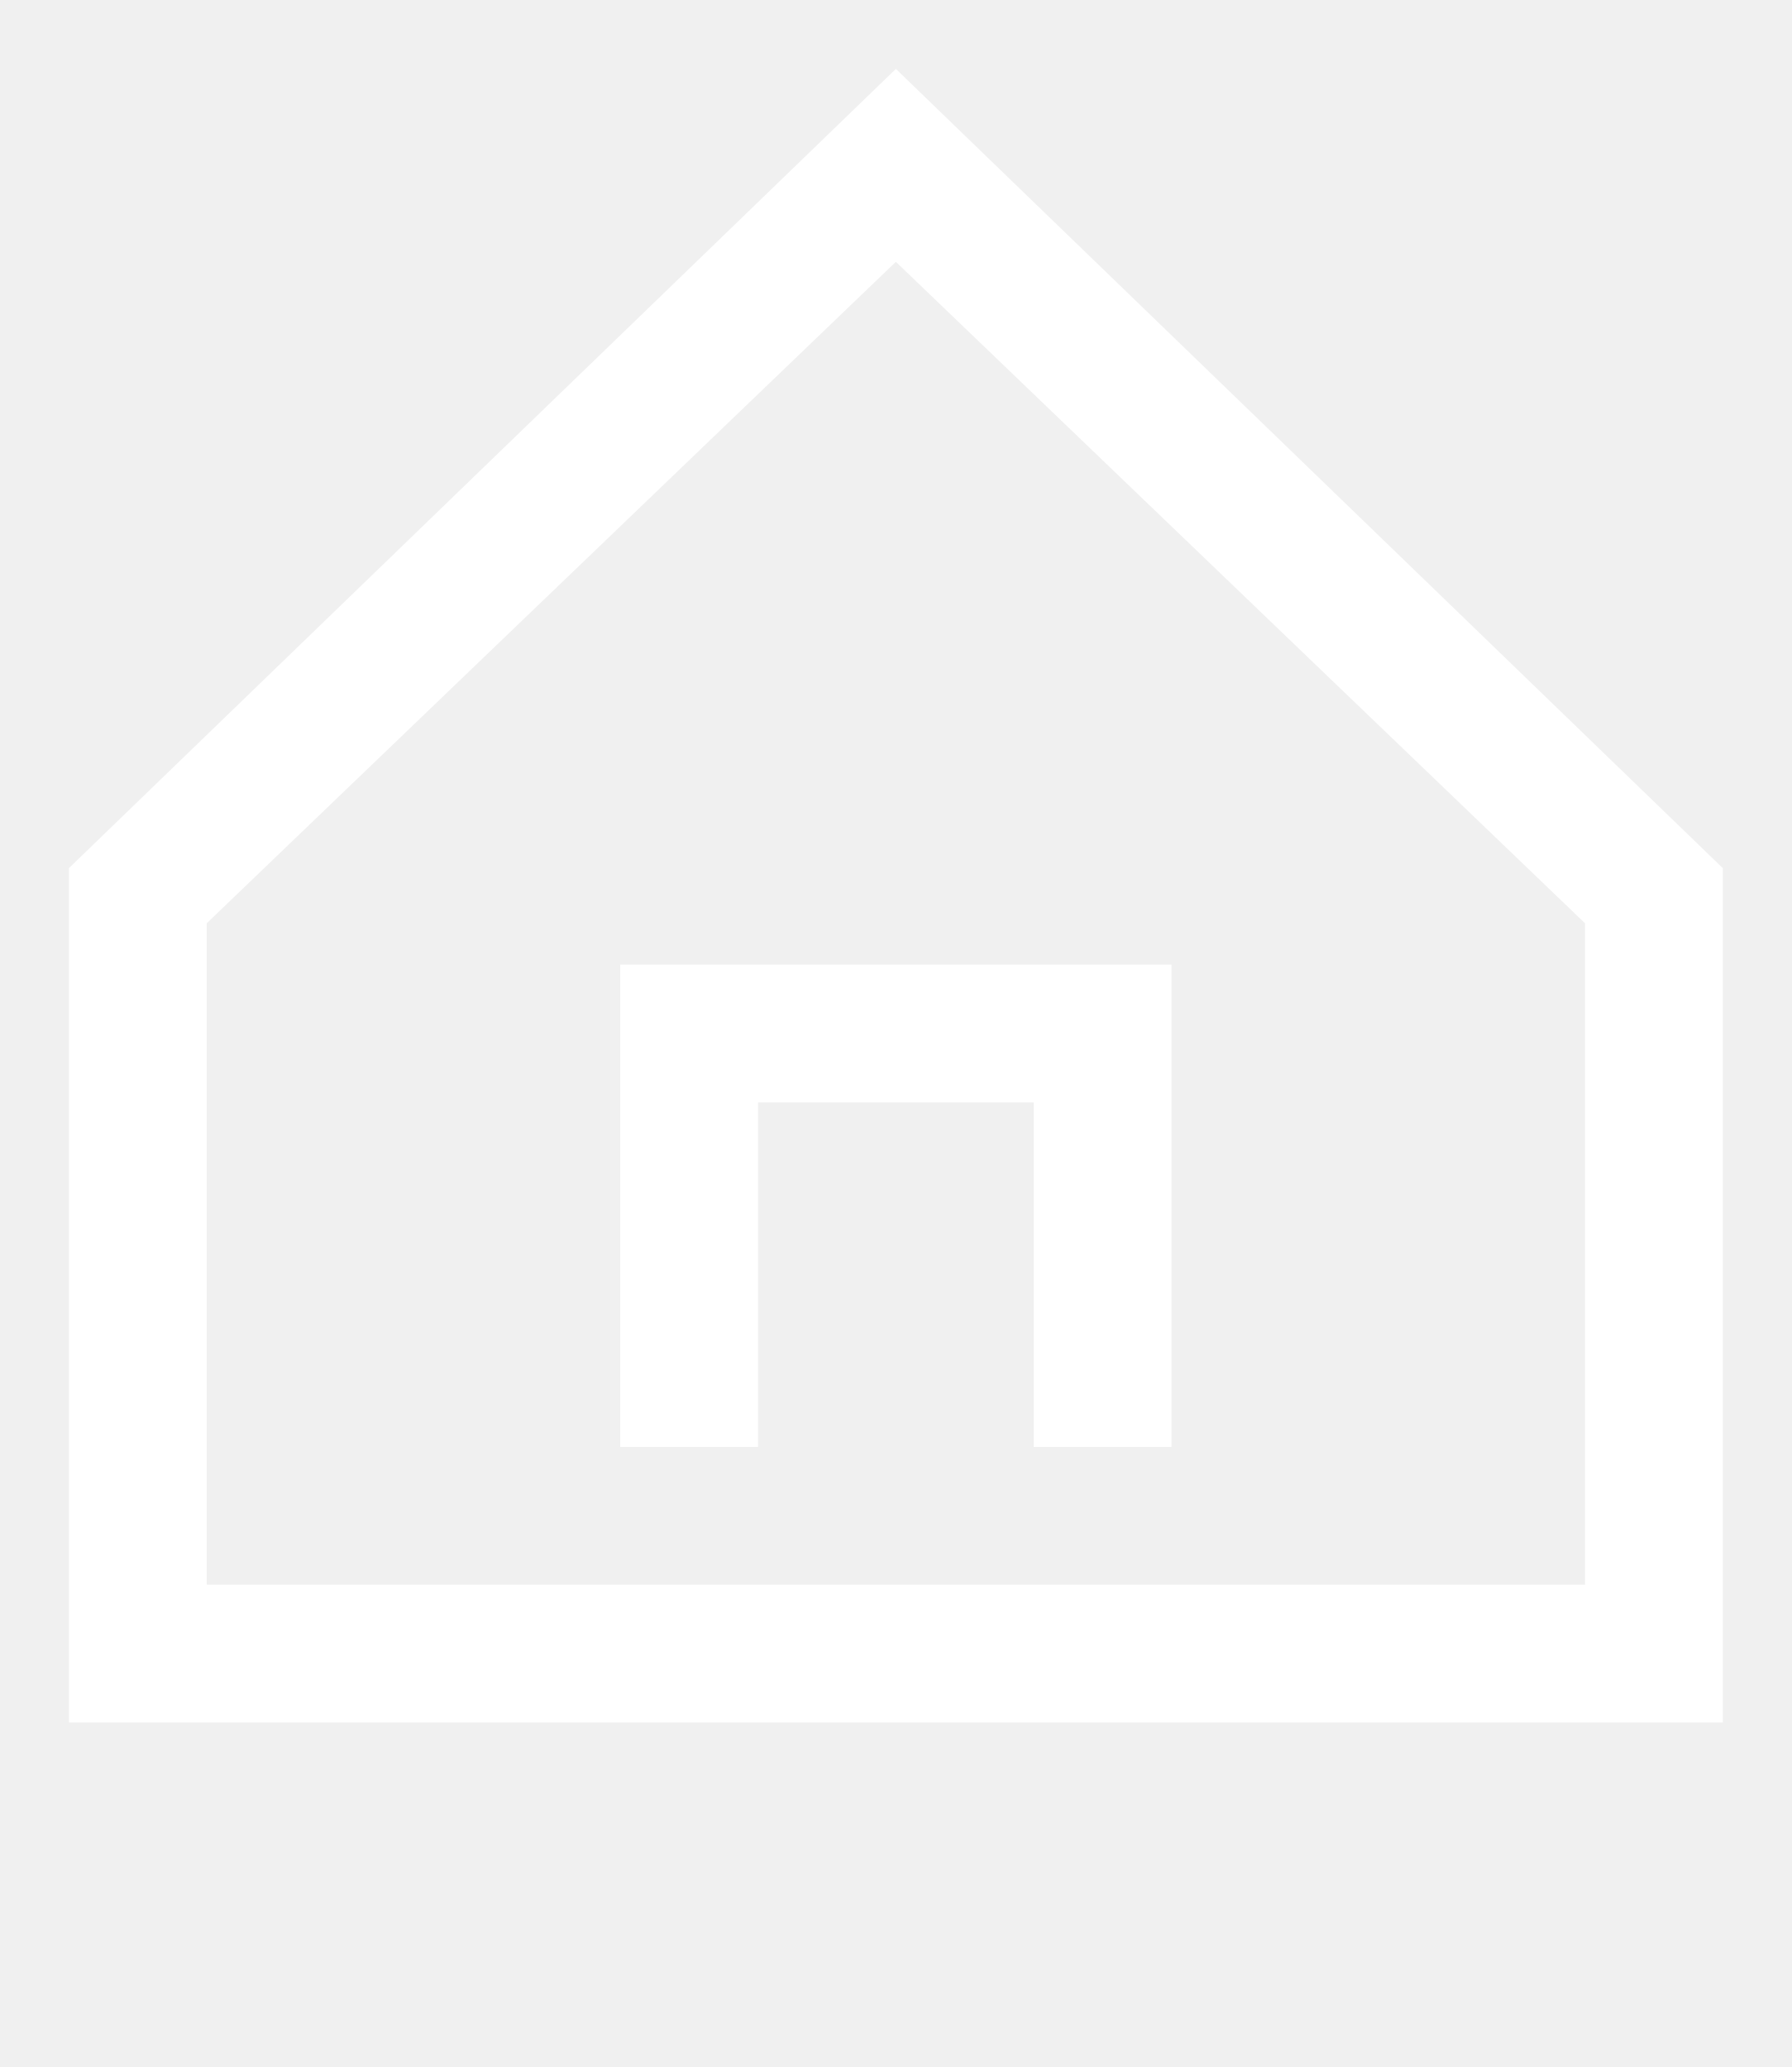
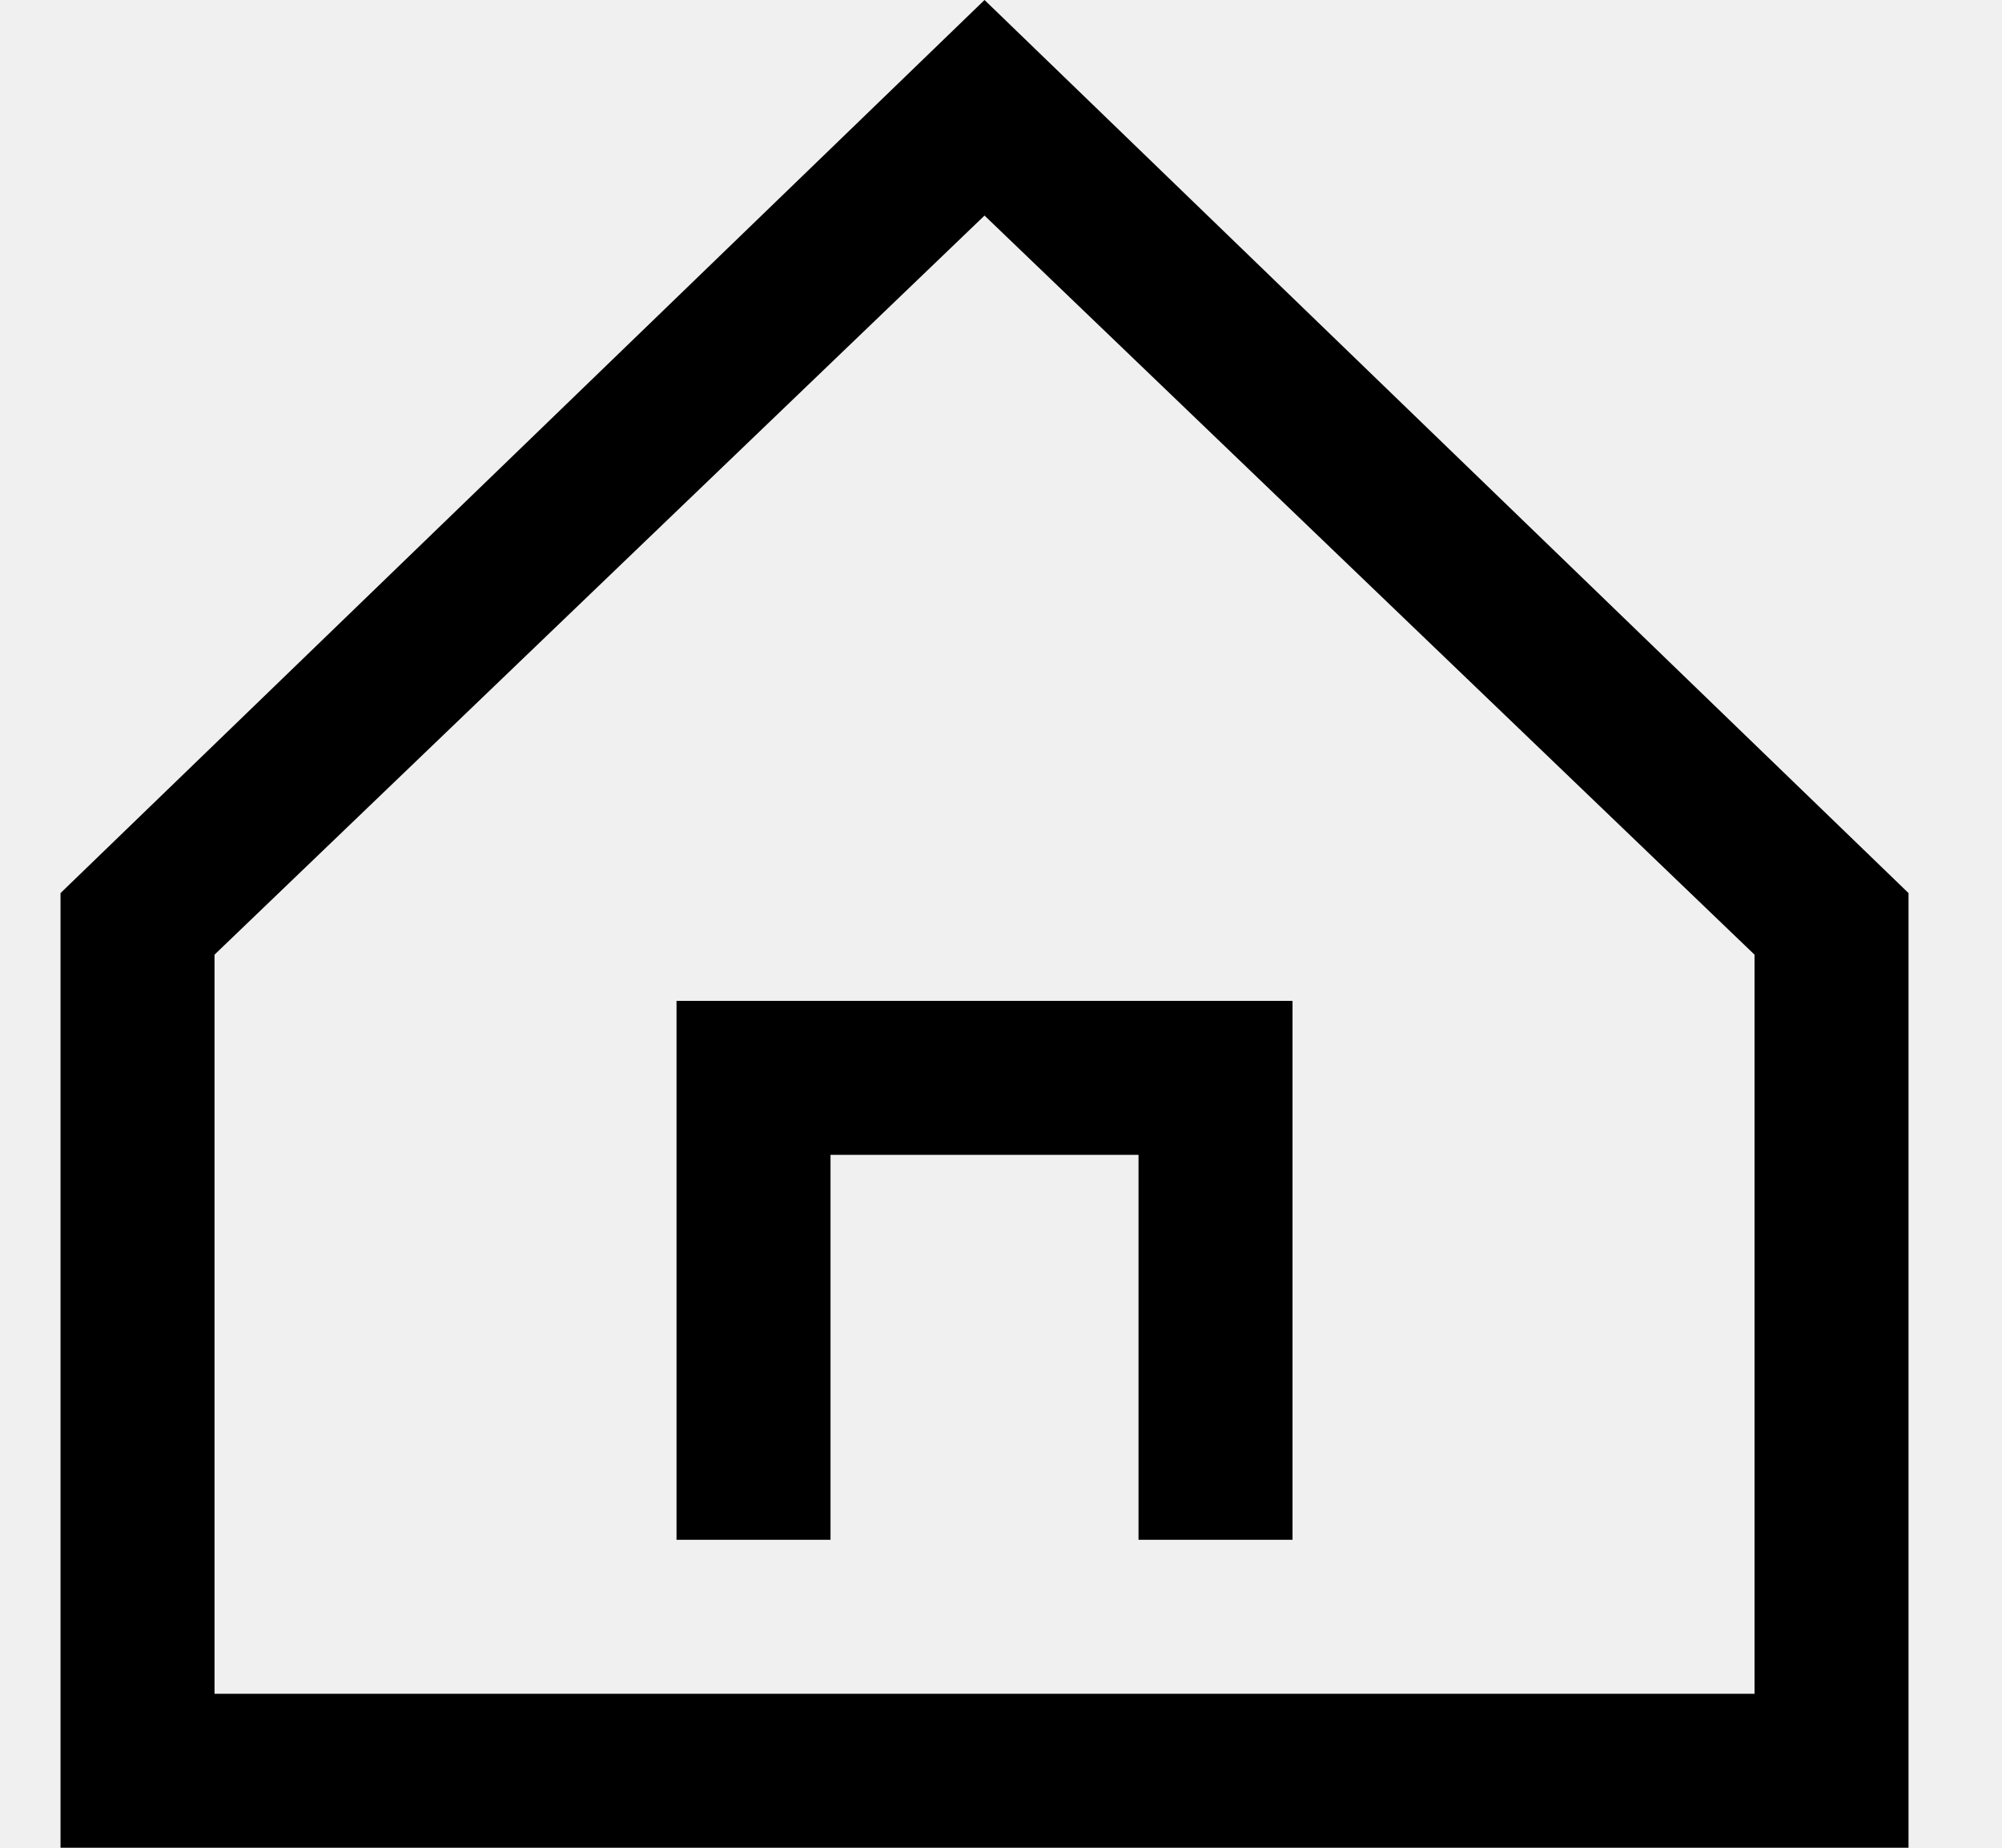
- <svg xmlns="http://www.w3.org/2000/svg" width="13" height="15" fill="none">
-   <path fill="#fff" d="m6.5.5-6 5.8v6.2h12V6.3L6.5.5Zm5 11h-10V6.7l5-4.8 5 4.8v4.8Z" />
-   <path fill="#fff" d="M4.5 10.5h1V8h2v2.5h1V7h-4v3.5Z" />
+ <svg xmlns="http://www.w3.org/2000/svg" width="13" height="12" fill="none">
+   <path fill="#000" d="m6.393 0-6 5.8V12h12V5.8l-6-5.8Zm5 11h-10V6.2l5-4.8 5 4.8V11Z" />
+   <path fill="#000" d="M4.393 10h1V7.5h2V10h1V6.5h-4V10Z" />
</svg>
